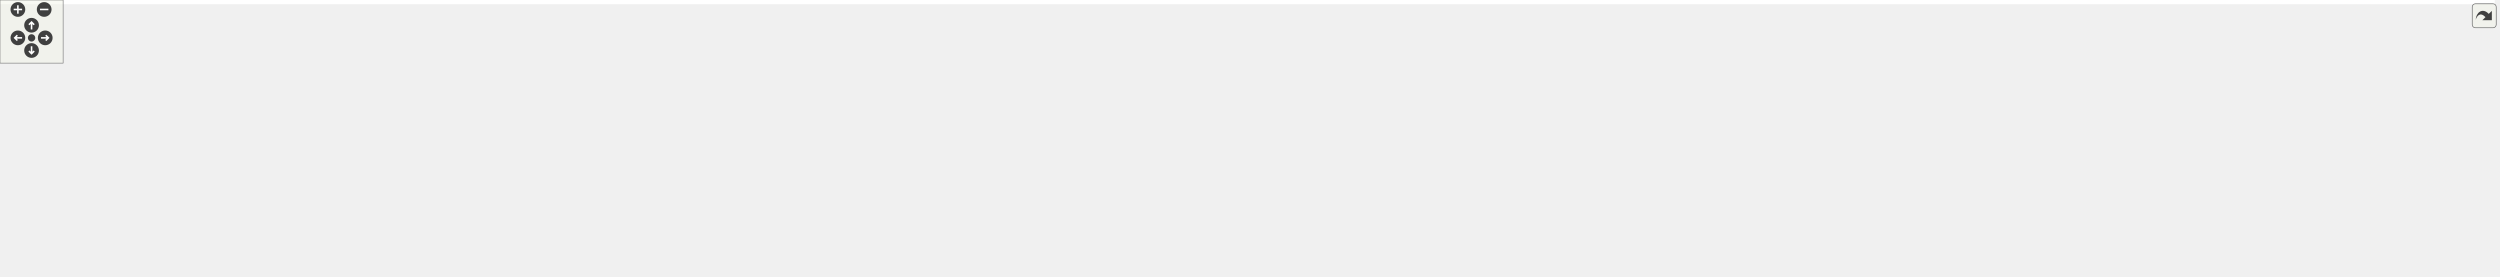
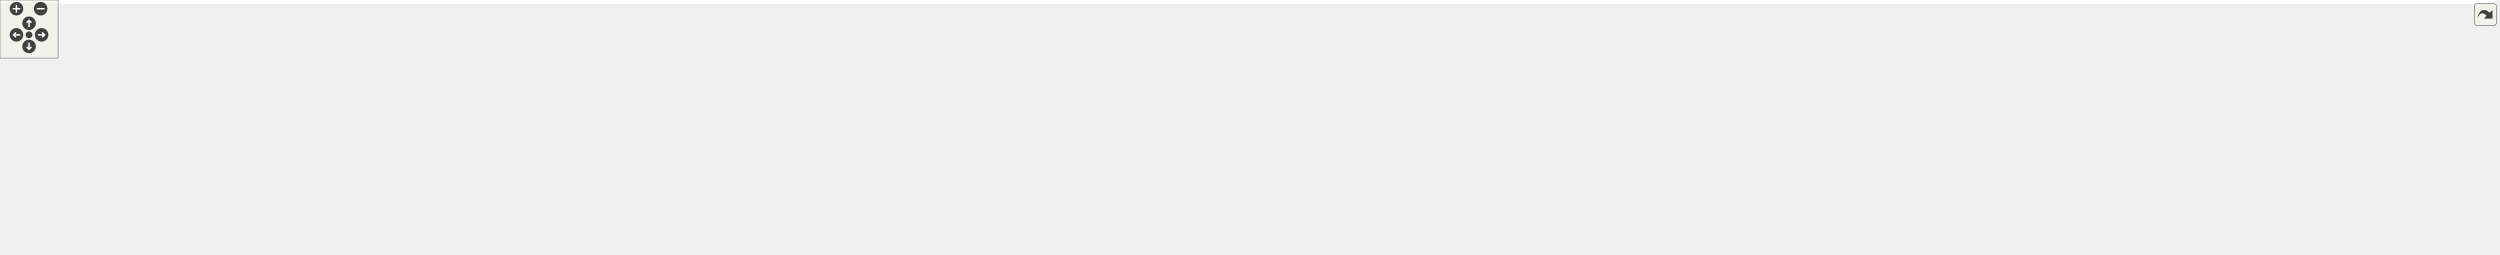
<svg xmlns="http://www.w3.org/2000/svg" xmlns:xlink="http://www.w3.org/1999/xlink" id="main" version="1.1" xml:space="preserve">
  <style type="text/css">
.edge:hover path { stroke: red; }
.edge:hover polygon { stroke: red; fill: red; }
</style>
  <defs>
    <circle id="rim" cx="0" cy="0" r="7" />
    <circle id="rim2" cx="0" cy="0" r="3.5" />
    <g id="zoomPlus">
      <use xlink:href="#rim" fill="#404040">
        <set attributeName="fill" to="#808080" begin="zoomplus.mouseover" end="zoomplus.mouseout" />
      </use>
      <path d="M-4,0h8M0,-4v8" fill="none" stroke="white" stroke-width="1.5" pointer-events="none" />
    </g>
    <g id="zoomMin">
      <use xlink:href="#rim" fill="#404040">
        <set attributeName="fill" to="#808080" begin="zoomminus.mouseover" end="zoomminus.mouseout" />
      </use>
      <path d="M-4,0h8" fill="none" stroke="white" stroke-width="1.5" pointer-events="none" />
    </g>
    <g id="dirArrow">
      <path fill="none" stroke="white" stroke-width="1.5" d="M0,-3.0v7 M-2.5,-0.5L0,-3.0L2.5,-0.5" />
    </g>
    <g id="resetDef">
      <use xlink:href="#rim2" fill="#404040">
        <set attributeName="fill" to="#808080" begin="reset.mouseover" end="reset.mouseout" />
      </use>
    </g>
  </defs>
  <svg id="graph" class="graph">
    <g id="viewport">
-       <polygon fill="white" stroke="transparent" points="-4,4 -4,-202 2371.5,-202 2371.5,4 -4,4" />
+       <polygon fill="white" stroke="transparent" points="-4,4 -4,-202 2578,-202 2578,4 -4,4" />
      <g id="node1" class="node">
        <g id="a_node1">
          <a xlink:title="Declares the AJAFileIO class.">
-             <polygon fill="#bfbfbf" stroke="black" points="1038,-156.5 1038,-197.5 1226,-197.5 1226,-156.5 1038,-156.5" />
-             <text text-anchor="start" x="1046" y="-185.5" font-family="Helvetica,sans-Serif" font-size="10.00">/home/tcbuilder/buildAgent</text>
-             <text text-anchor="start" x="1046" y="-174.5" font-family="Helvetica,sans-Serif" font-size="10.00">/work/df8e8cce5bebfd58/libajantv2</text>
-             <text text-anchor="middle" x="1132" y="-163.5" font-family="Helvetica,sans-Serif" font-size="10.00">/ajabase/system/file_io.h</text>
+             <polygon fill="#bfbfbf" stroke="black" points="1141,-156.5 1141,-197.5 1329,-197.5 1329,-156.5 1141,-156.5" />
+             <text text-anchor="start" x="1149" y="-185.5" font-family="Helvetica,sans-Serif" font-size="10.00">/home/tcbuilder/buildAgent</text>
+             <text text-anchor="start" x="1149" y="-174.5" font-family="Helvetica,sans-Serif" font-size="10.00">/work/df8e8cce5bebfd58/libajantv2</text>
+             <text text-anchor="middle" x="1235" y="-163.5" font-family="Helvetica,sans-Serif" font-size="10.00">/ajabase/system/file_io.h</text>
          </a>
        </g>
      </g>
      <g id="node2" class="node">
        <g id="a_node2">
          <a xlink:href="../../df/d0d/commandline_8cpp.html" target="_top" xlink:title="Definition of Command Line classes.">
            <polygon fill="white" stroke="black" points="0,-78.5 0,-119.5 194,-119.5 194,-78.5 0,-78.5" />
            <text text-anchor="start" x="8" y="-107.5" font-family="Helvetica,sans-Serif" font-size="10.00">/home/tcbuilder/buildAgent</text>
            <text text-anchor="start" x="8" y="-96.5" font-family="Helvetica,sans-Serif" font-size="10.00">/work/df8e8cce5bebfd58/libajantv2</text>
            <text text-anchor="middle" x="97" y="-85.5" font-family="Helvetica,sans-Serif" font-size="10.00">/ajabase/common/commandline.cpp</text>
          </a>
        </g>
      </g>
      <g id="edge1" class="edge">
-         <path fill="none" stroke="midnightblue" d="M1027.61,-174C855.28,-169.74 500.73,-156.91 203,-120 200.12,-119.64 197.2,-119.26 194.25,-118.84" />
-         <polygon fill="midnightblue" stroke="midnightblue" points="1027.6,-177.5 1037.69,-174.25 1027.77,-170.5 1027.6,-177.5" />
+         <path fill="none" stroke="midnightblue" d="M1130.64,-174.89C943.91,-171.9 540.58,-160.83 203,-120 200.12,-119.65 197.2,-119.27 194.25,-118.87" />
+         <polygon fill="midnightblue" stroke="midnightblue" points="1130.67,-178.39 1140.72,-175.05 1130.78,-171.39 1130.67,-178.39" />
      </g>
      <g id="node3" class="node">
        <g id="a_node3">
          <a xlink:href="../../df/dc4/dpxfileio_8cpp.html" target="_top" xlink:title="Implementation of the AJADPXFileIO class, for low level file I/O.">
            <polygon fill="white" stroke="black" points="212,-78.5 212,-119.5 400,-119.5 400,-78.5 212,-78.5" />
            <text text-anchor="start" x="220" y="-107.5" font-family="Helvetica,sans-Serif" font-size="10.00">/home/tcbuilder/buildAgent</text>
            <text text-anchor="start" x="220" y="-96.5" font-family="Helvetica,sans-Serif" font-size="10.00">/work/df8e8cce5bebfd58/libajantv2</text>
            <text text-anchor="middle" x="306" y="-85.5" font-family="Helvetica,sans-Serif" font-size="10.00">/ajabase/common/dpxfileio.cpp</text>
          </a>
        </g>
      </g>
      <g id="edge2" class="edge">
-         <path fill="none" stroke="midnightblue" d="M1027.4,-171.66C886.44,-164.96 627.93,-149.64 409,-120 406.11,-119.61 403.18,-119.19 400.23,-118.74" />
-         <polygon fill="midnightblue" stroke="midnightblue" points="1027.6,-175.17 1037.76,-172.15 1027.93,-168.18 1027.6,-175.17" />
+         <path fill="none" stroke="midnightblue" d="M1130.66,-173.08C973.56,-167.74 667.18,-153.69 409,-120 406.11,-119.62 403.18,-119.21 400.22,-118.78" />
+         <polygon fill="midnightblue" stroke="midnightblue" points="1130.68,-176.58 1140.79,-173.42 1130.91,-169.58 1130.68,-176.58" />
      </g>
      <g id="node4" class="node">
        <g id="a_node4">
          <a xlink:href="../../dd/d55/options__popt_8cpp.html" target="_top" xlink:title=" ">
            <polygon fill="white" stroke="black" points="418,-78.5 418,-119.5 608,-119.5 608,-78.5 418,-78.5" />
            <text text-anchor="start" x="426" y="-107.5" font-family="Helvetica,sans-Serif" font-size="10.00">/home/tcbuilder/buildAgent</text>
            <text text-anchor="start" x="426" y="-96.5" font-family="Helvetica,sans-Serif" font-size="10.00">/work/df8e8cce5bebfd58/libajantv2</text>
            <text text-anchor="middle" x="513" y="-85.5" font-family="Helvetica,sans-Serif" font-size="10.00">/ajabase/common/options_popt.cpp</text>
          </a>
        </g>
      </g>
      <g id="edge3" class="edge">
-         <path fill="none" stroke="midnightblue" d="M1027.51,-167.16C923.24,-157.75 758.59,-141.28 617,-120 614.09,-119.56 611.14,-119.1 608.16,-118.62" />
-         <polygon fill="midnightblue" stroke="midnightblue" points="1027.45,-170.67 1037.73,-168.08 1028.08,-163.7 1027.45,-170.67" />
+         <path fill="none" stroke="midnightblue" d="M1130.78,-169.74C1007.64,-161.6 796.76,-145.36 617,-120 614.09,-119.59 611.13,-119.15 608.15,-118.69" />
+         <polygon fill="midnightblue" stroke="midnightblue" points="1130.75,-173.24 1140.96,-170.4 1131.21,-166.26 1130.75,-173.24" />
      </g>
      <g id="node5" class="node">
        <g id="a_node5">
          <a xlink:href="../../d1/dda/wavewriter_8h.html" target="_top" xlink:title="Declares the AJAWavWriter class.">
            <polygon fill="white" stroke="black" points="626,-78.5 626,-119.5 814,-119.5 814,-78.5 626,-78.5" />
            <text text-anchor="start" x="634" y="-107.5" font-family="Helvetica,sans-Serif" font-size="10.00">/home/tcbuilder/buildAgent</text>
            <text text-anchor="start" x="634" y="-96.5" font-family="Helvetica,sans-Serif" font-size="10.00">/work/df8e8cce5bebfd58/libajantv2</text>
            <text text-anchor="middle" x="720" y="-85.5" font-family="Helvetica,sans-Serif" font-size="10.00">/ajabase/common/wavewriter.h</text>
          </a>
        </g>
      </g>
      <g id="edge4" class="edge">
-         <path fill="none" stroke="midnightblue" d="M1028.1,-157.51C968.12,-146.74 891.27,-132.81 823,-120 820.05,-119.45 817.04,-118.88 814.01,-118.31" />
-         <polygon fill="midnightblue" stroke="midnightblue" points="1027.5,-160.95 1037.96,-159.27 1028.74,-154.06 1027.5,-160.95" />
+         <path fill="none" stroke="midnightblue" d="M1130.69,-163.48C1047.26,-153.07 927.37,-137.21 823,-120 820.12,-119.53 817.21,-119.03 814.26,-118.52" />
+         <polygon fill="midnightblue" stroke="midnightblue" points="1130.33,-166.96 1140.68,-164.72 1131.19,-160.02 1130.33,-166.96" />
      </g>
      <g id="node7" class="node">
        <g id="a_node7">
          <a xlink:href="../../dc/dd2/bm_2infoimpl_8cpp.html" target="_top" xlink:title=" ">
            <polygon fill="white" stroke="black" points="832,-78.5 832,-119.5 1020,-119.5 1020,-78.5 832,-78.5" />
            <text text-anchor="start" x="840" y="-107.5" font-family="Helvetica,sans-Serif" font-size="10.00">/home/tcbuilder/buildAgent</text>
            <text text-anchor="start" x="840" y="-96.5" font-family="Helvetica,sans-Serif" font-size="10.00">/work/df8e8cce5bebfd58/libajantv2</text>
            <text text-anchor="middle" x="926" y="-85.5" font-family="Helvetica,sans-Serif" font-size="10.00">/ajabase/system/bm/infoimpl.cpp</text>
          </a>
        </g>
      </g>
      <g id="edge6" class="edge">
-         <path fill="none" stroke="midnightblue" d="M1069.35,-152.89C1040.43,-142.22 1006.48,-129.69 978.87,-119.51" />
-         <polygon fill="midnightblue" stroke="midnightblue" points="1068.36,-156.25 1078.95,-156.43 1070.78,-149.68 1068.36,-156.25" />
+         <path fill="none" stroke="midnightblue" d="M1145.53,-153.99C1101.21,-143.09 1048.15,-130.04 1005.31,-119.51" />
+         <polygon fill="midnightblue" stroke="midnightblue" points="1144.88,-157.44 1155.42,-156.43 1146.55,-150.64 1144.88,-157.44" />
      </g>
      <g id="node8" class="node">
        <g id="a_node8">
          <a xlink:href="../../d2/d14/file__io_8cpp.html" target="_top" xlink:title="Implements the AJAFileIO class based on platform, Windows/Posix.">
            <polygon fill="white" stroke="black" points="1038,-78.5 1038,-119.5 1226,-119.5 1226,-78.5 1038,-78.5" />
            <text text-anchor="start" x="1046" y="-107.5" font-family="Helvetica,sans-Serif" font-size="10.00">/home/tcbuilder/buildAgent</text>
            <text text-anchor="start" x="1046" y="-96.5" font-family="Helvetica,sans-Serif" font-size="10.00">/work/df8e8cce5bebfd58/libajantv2</text>
            <text text-anchor="middle" x="1132" y="-85.5" font-family="Helvetica,sans-Serif" font-size="10.00">/ajabase/system/file_io.cpp</text>
          </a>
        </g>
      </g>
      <g id="edge7" class="edge">
-         <path fill="none" stroke="midnightblue" d="M1132,-146.3C1132,-137.3 1132,-127.65 1132,-119.51" />
-         <polygon fill="midnightblue" stroke="midnightblue" points="1128.5,-146.43 1132,-156.43 1135.5,-146.43 1128.5,-146.43" />
+         <path fill="none" stroke="midnightblue" d="M1200.24,-150.35C1186.58,-140.27 1171.16,-128.89 1158.44,-119.51" />
+         <polygon fill="midnightblue" stroke="midnightblue" points="1198.35,-153.31 1208.47,-156.43 1202.51,-147.67 1198.35,-153.31" />
      </g>
      <g id="node9" class="node">
        <g id="a_node9">
          <a xlink:href="../../d8/d64/linux_2infoimpl_8cpp.html" target="_top" xlink:title="Implements the AJASystemInfoImpl class on the Linux platform.">
            <polygon fill="white" stroke="black" points="1244,-78.5 1244,-119.5 1432,-119.5 1432,-78.5 1244,-78.5" />
            <text text-anchor="start" x="1252" y="-107.5" font-family="Helvetica,sans-Serif" font-size="10.00">/home/tcbuilder/buildAgent</text>
            <text text-anchor="start" x="1252" y="-96.5" font-family="Helvetica,sans-Serif" font-size="10.00">/work/df8e8cce5bebfd58/libajantv2</text>
            <text text-anchor="middle" x="1338" y="-85.5" font-family="Helvetica,sans-Serif" font-size="10.00">/ajabase/system/linux/infoimpl.cpp</text>
          </a>
        </g>
      </g>
      <g id="edge8" class="edge">
-         <path fill="none" stroke="midnightblue" d="M1194.65,-152.89C1223.57,-142.22 1257.52,-129.69 1285.13,-119.51" />
-         <polygon fill="midnightblue" stroke="midnightblue" points="1193.22,-149.68 1185.05,-156.43 1195.64,-156.25 1193.22,-149.68" />
+         <path fill="none" stroke="midnightblue" d="M1269.76,-150.35C1283.42,-140.27 1298.84,-128.89 1311.56,-119.51" />
+         <polygon fill="midnightblue" stroke="midnightblue" points="1267.49,-147.67 1261.53,-156.43 1271.65,-153.31 1267.49,-147.67" />
      </g>
      <g id="node10" class="node">
        <g id="a_node10">
          <a xlink:href="../../d6/dcf/ntv2dolbyplayer_8h.html" target="_top" xlink:title="Header file for NTV2DolbyPlayer demonstration class.">
            <polygon fill="white" stroke="black" points="1450,-78.5 1450,-119.5 1676,-119.5 1676,-78.5 1450,-78.5" />
            <text text-anchor="start" x="1458" y="-107.5" font-family="Helvetica,sans-Serif" font-size="10.00">/home/tcbuilder/buildAgent</text>
            <text text-anchor="start" x="1458" y="-96.5" font-family="Helvetica,sans-Serif" font-size="10.00">/work/df8e8cce5bebfd58/libajantv2</text>
            <text text-anchor="middle" x="1563" y="-85.5" font-family="Helvetica,sans-Serif" font-size="10.00">/demos/ntv2dolbyplayer/ntv2dolbyplayer.h</text>
          </a>
        </g>
      </g>
      <g id="edge9" class="edge">
-         <path fill="none" stroke="midnightblue" d="M1235.97,-157.67C1301.39,-146.13 1385.73,-131.26 1452.37,-119.51" />
-         <polygon fill="midnightblue" stroke="midnightblue" points="1235.29,-154.23 1226.05,-159.42 1236.51,-161.13 1235.29,-154.23" />
+         <path fill="none" stroke="midnightblue" d="M1329.38,-154.13C1376.55,-143.2 1433.14,-130.09 1478.82,-119.51" />
+         <polygon fill="midnightblue" stroke="midnightblue" points="1328.42,-150.76 1319.47,-156.43 1330,-157.58 1328.42,-150.76" />
      </g>
      <g id="node13" class="node">
        <g id="a_node13">
          <a xlink:href="../../d7/d6f/ntv2player_8cpp.html" target="_top" xlink:title="Implementation of NTV2Player class.">
            <polygon fill="white" stroke="black" points="1694,-78.5 1694,-119.5 1882,-119.5 1882,-78.5 1694,-78.5" />
            <text text-anchor="start" x="1702" y="-107.5" font-family="Helvetica,sans-Serif" font-size="10.00">/home/tcbuilder/buildAgent</text>
            <text text-anchor="start" x="1702" y="-96.5" font-family="Helvetica,sans-Serif" font-size="10.00">/work/df8e8cce5bebfd58/libajantv2</text>
            <text text-anchor="middle" x="1788" y="-85.5" font-family="Helvetica,sans-Serif" font-size="10.00">/demos/ntv2player/ntv2player.cpp</text>
          </a>
        </g>
      </g>
      <g id="edge12" class="edge">
-         <path fill="none" stroke="midnightblue" d="M1236.49,-168.27C1347.94,-159.35 1529.47,-142.93 1685,-120 1687.88,-119.57 1690.81,-119.12 1693.76,-118.65" />
-         <polygon fill="midnightblue" stroke="midnightblue" points="1235.95,-164.8 1226.26,-169.08 1236.5,-171.78 1235.95,-164.8" />
+         <path fill="none" stroke="midnightblue" d="M1339.29,-165.06C1430.68,-154.98 1566.97,-138.78 1685,-120 1687.88,-119.54 1690.8,-119.06 1693.75,-118.57" />
+         <polygon fill="midnightblue" stroke="midnightblue" points="1338.77,-161.59 1329.21,-166.16 1339.53,-168.55 1338.77,-161.59" />
      </g>
      <g id="node14" class="node">
        <g id="a_node14">
          <a xlink:href="../../d5/dfe/ntv2baremetaldriverinterface_8cpp.html" target="_top" xlink:title="Implementation of the CNTV2BareMetalDriverInterface class.">
            <polygon fill="white" stroke="black" points="1900,-78.5 1900,-119.5 2160,-119.5 2160,-78.5 1900,-78.5" />
            <text text-anchor="start" x="1908" y="-107.5" font-family="Helvetica,sans-Serif" font-size="10.00">/home/tcbuilder/buildAgent</text>
            <text text-anchor="start" x="1908" y="-96.5" font-family="Helvetica,sans-Serif" font-size="10.00">/work/df8e8cce5bebfd58/libajantv2</text>
            <text text-anchor="middle" x="2030" y="-85.5" font-family="Helvetica,sans-Serif" font-size="10.00">/ajantv2/src/bm/ntv2baremetaldriverinterface.cpp</text>
          </a>
        </g>
      </g>
      <g id="edge13" class="edge">
-         <path fill="none" stroke="midnightblue" d="M1236.59,-170.58C1383.15,-162.46 1657.86,-145.34 1891,-120 1893.91,-119.68 1896.85,-119.35 1899.81,-119.01" />
-         <polygon fill="midnightblue" stroke="midnightblue" points="1236.05,-167.1 1226.26,-171.15 1236.44,-174.09 1236.05,-167.1" />
+         <path fill="none" stroke="midnightblue" d="M1339.45,-168.95C1469.04,-159.78 1696.68,-142.26 1891,-120 1893.91,-119.67 1896.85,-119.32 1899.81,-118.97" />
+         <polygon fill="midnightblue" stroke="midnightblue" points="1338.87,-165.49 1329.14,-169.68 1339.36,-172.47 1338.87,-165.49" />
      </g>
      <g id="node15" class="node">
        <g id="a_node15">
          <a xlink:href="../../d7/d85/ntv2bitfilemanager_8cpp.html" target="_top" xlink:title="Implementation of CNTV2BitfileManager class.">
            <polygon fill="white" stroke="black" points="2178.5,-78.5 2178.5,-119.5 2367.5,-119.5 2367.5,-78.5 2178.5,-78.5" />
            <text text-anchor="start" x="2186.5" y="-107.5" font-family="Helvetica,sans-Serif" font-size="10.00">/home/tcbuilder/buildAgent</text>
            <text text-anchor="start" x="2186.5" y="-96.5" font-family="Helvetica,sans-Serif" font-size="10.00">/work/df8e8cce5bebfd58/libajantv2</text>
            <text text-anchor="middle" x="2273" y="-85.5" font-family="Helvetica,sans-Serif" font-size="10.00">/ajantv2/src/ntv2bitfilemanager.cpp</text>
          </a>
        </g>
      </g>
      <g id="edge14" class="edge">
-         <path fill="none" stroke="midnightblue" d="M1236.15,-175.05C1423.49,-172.31 1829.41,-161.63 2169,-120 2172.1,-119.62 2175.25,-119.2 2178.43,-118.75" />
-         <polygon fill="midnightblue" stroke="midnightblue" points="1235.99,-171.56 1226.04,-175.2 1236.08,-178.55 1235.99,-171.56" />
+         <path fill="none" stroke="midnightblue" d="M1339.29,-174.17C1512.3,-170.14 1869.34,-157.64 2169,-120 2172.1,-119.61 2175.25,-119.18 2178.42,-118.73" />
+         <polygon fill="midnightblue" stroke="midnightblue" points="1339.08,-170.67 1329.17,-174.4 1339.24,-177.67 1339.08,-170.67" />
+       </g>
+       <g id="node16" class="node">
+         <g id="a_node16">
+           <a xlink:href="../../d7/db4/ntv2devicescanner_8cpp.html" target="_top" xlink:title="Implementation of CNTV2DeviceScanner class.">
+             <polygon fill="white" stroke="black" points="2386,-78.5 2386,-119.5 2574,-119.5 2574,-78.5 2386,-78.5" />
+             <text text-anchor="start" x="2394" y="-107.5" font-family="Helvetica,sans-Serif" font-size="10.00">/home/tcbuilder/buildAgent</text>
+             <text text-anchor="start" x="2394" y="-96.5" font-family="Helvetica,sans-Serif" font-size="10.00">/work/df8e8cce5bebfd58/libajantv2</text>
+             <text text-anchor="middle" x="2480" y="-85.5" font-family="Helvetica,sans-Serif" font-size="10.00">/ajantv2/src/ntv2devicescanner.cpp</text>
+           </a>
+         </g>
+       </g>
+       <g id="edge15" class="edge">
+         <path fill="none" stroke="midnightblue" d="M1339.28,-175.86C1540.63,-174.48 1996.63,-166.02 2377,-120 2379.89,-119.65 2382.83,-119.27 2385.79,-118.85" />
+         <polygon fill="midnightblue" stroke="midnightblue" points="1338.99,-172.36 1329.01,-175.92 1339.04,-179.36 1338.99,-172.36" />
      </g>
      <g id="node6" class="node">
        <g id="a_node6">
          <a xlink:href="../../d0/d74/wavewriter_8cpp.html" target="_top" xlink:title="Implements the AJAWavWriter class.">
            <polygon fill="white" stroke="black" points="626,-0.5 626,-41.5 814,-41.5 814,-0.5 626,-0.5" />
            <text text-anchor="start" x="634" y="-29.5" font-family="Helvetica,sans-Serif" font-size="10.00">/home/tcbuilder/buildAgent</text>
            <text text-anchor="start" x="634" y="-18.5" font-family="Helvetica,sans-Serif" font-size="10.00">/work/df8e8cce5bebfd58/libajantv2</text>
            <text text-anchor="middle" x="720" y="-7.5" font-family="Helvetica,sans-Serif" font-size="10.00">/ajabase/common/wavewriter.cpp</text>
          </a>
        </g>
      </g>
      <g id="edge5" class="edge">
        <path fill="none" stroke="midnightblue" d="M720,-68.3C720,-59.3 720,-49.65 720,-41.51" />
        <polygon fill="midnightblue" stroke="midnightblue" points="716.5,-68.43 720,-78.43 723.5,-68.43 716.5,-68.43" />
      </g>
      <g id="node11" class="node">
        <g id="a_node11">
          <a xlink:href="../../d0/df9/ntv2dolbyplayer_2main_8cpp.html" target="_top" xlink:title="Demonstration application that uses AutoCirculate to playout video and Doly audio to HDMI.">
            <polygon fill="white" stroke="black" points="1353,-0.5 1353,-41.5 1541,-41.5 1541,-0.5 1353,-0.5" />
            <text text-anchor="start" x="1361" y="-29.5" font-family="Helvetica,sans-Serif" font-size="10.00">/home/tcbuilder/buildAgent</text>
            <text text-anchor="start" x="1361" y="-18.5" font-family="Helvetica,sans-Serif" font-size="10.00">/work/df8e8cce5bebfd58/libajantv2</text>
            <text text-anchor="middle" x="1447" y="-7.5" font-family="Helvetica,sans-Serif" font-size="10.00">/demos/ntv2dolbyplayer/main.cpp</text>
          </a>
        </g>
      </g>
      <g id="edge10" class="edge">
        <path fill="none" stroke="midnightblue" d="M1524.72,-72.92C1509.12,-62.7 1491.37,-51.07 1476.77,-41.51" />
        <polygon fill="midnightblue" stroke="midnightblue" points="1522.84,-75.88 1533.13,-78.43 1526.68,-70.02 1522.84,-75.88" />
      </g>
      <g id="node12" class="node">
        <g id="a_node12">
          <a xlink:href="../../d5/d9e/ntv2dolbyplayer_8cpp.html" target="_top" xlink:title="Implementation of NTV2DolbyPlayer class.">
            <polygon fill="white" stroke="black" points="1559.5,-0.5 1559.5,-41.5 1796.5,-41.5 1796.5,-0.5 1559.5,-0.5" />
            <text text-anchor="start" x="1567.5" y="-29.5" font-family="Helvetica,sans-Serif" font-size="10.00">/home/tcbuilder/buildAgent</text>
            <text text-anchor="start" x="1567.5" y="-18.5" font-family="Helvetica,sans-Serif" font-size="10.00">/work/df8e8cce5bebfd58/libajantv2</text>
            <text text-anchor="middle" x="1678" y="-7.5" font-family="Helvetica,sans-Serif" font-size="10.00">/demos/ntv2dolbyplayer/ntv2dolbyplayer.cpp</text>
          </a>
        </g>
      </g>
      <g id="edge11" class="edge">
        <path fill="none" stroke="midnightblue" d="M1601.38,-72.64C1616.74,-62.49 1634.15,-50.98 1648.49,-41.51" />
        <polygon fill="midnightblue" stroke="midnightblue" points="1599.03,-69.99 1592.62,-78.43 1602.89,-75.83 1599.03,-69.99" />
      </g>
    </g>
  </svg>
  <g id="navigator" transform="translate(0 0)" fill="#404254">
    <rect fill="#f2f5e9" fill-opacity="0.5" stroke="#606060" stroke-width=".5" x="0" y="0" width="60" height="60" />
    <use id="zoomplus" xlink:href="#zoomPlus" x="17" y="9" />
    <use id="zoomminus" xlink:href="#zoomMin" x="42" y="9" />
    <use id="reset" xlink:href="#resetDef" x="30" y="36" />
    <g id="arrowUp" xlink:href="#dirArrow" transform="translate(30 24)">
      <use xlink:href="#rim" fill="#404040">
        <set attributeName="fill" to="#808080" begin="arrowUp.mouseover" end="arrowUp.mouseout" />
      </use>
      <path fill="none" stroke="white" stroke-width="1.5" d="M0,-3.0v7 M-2.5,-0.5L0,-3.0L2.5,-0.5" />
    </g>
    <g id="arrowRight" xlink:href="#dirArrow" transform="rotate(90) translate(36 -43)">
      <use xlink:href="#rim" fill="#404040">
        <set attributeName="fill" to="#808080" begin="arrowRight.mouseover" end="arrowRight.mouseout" />
      </use>
      <path fill="none" stroke="white" stroke-width="1.5" d="M0,-3.0v7 M-2.5,-0.5L0,-3.0L2.5,-0.5" />
    </g>
    <g id="arrowDown" xlink:href="#dirArrow" transform="rotate(180) translate(-30 -48)">
      <use xlink:href="#rim" fill="#404040">
        <set attributeName="fill" to="#808080" begin="arrowDown.mouseover" end="arrowDown.mouseout" />
      </use>
      <path fill="none" stroke="white" stroke-width="1.5" d="M0,-3.0v7 M-2.5,-0.5L0,-3.0L2.5,-0.5" />
    </g>
    <g id="arrowLeft" xlink:href="#dirArrow" transform="rotate(270) translate(-36 17)">
      <use xlink:href="#rim" fill="#404040">
        <set attributeName="fill" to="#808080" begin="arrowLeft.mouseover" end="arrowLeft.mouseout" />
      </use>
      <path fill="none" stroke="white" stroke-width="1.5" d="M0,-3.0v7 M-2.5,-0.5L0,-3.0L2.5,-0.5" />
    </g>
  </g>
  <svg viewBox="0 0 15 15" width="100%" height="30px" preserveAspectRatio="xMaxYMin meet">
    <g id="arrow_out" transform="scale(0.3 0.3)">
      <a xlink:href="file__io_8h__dep__incl_org.svg" target="_base">
        <rect id="button" ry="5" rx="5" y="6" x="6" height="38" width="38" fill="#f2f5e9" fill-opacity="0.5" stroke="#606060" stroke-width="1.0" />
        <path id="arrow" d="M 11.5,31.437 C 11.94,20.098 22.043,11.323 32.159,21.979 L 37.069,17.246 C 37.069,17.246 37.088,32 37.088,32 L 22.16,31.978 C 22.16,31.978 26.998,27.14 26.998,27.14 C 18.529,18.264 13.292,25.23 11.5,31.437 z" style="fill:#404040;" />
      </a>
    </g>
  </svg>
</svg>
